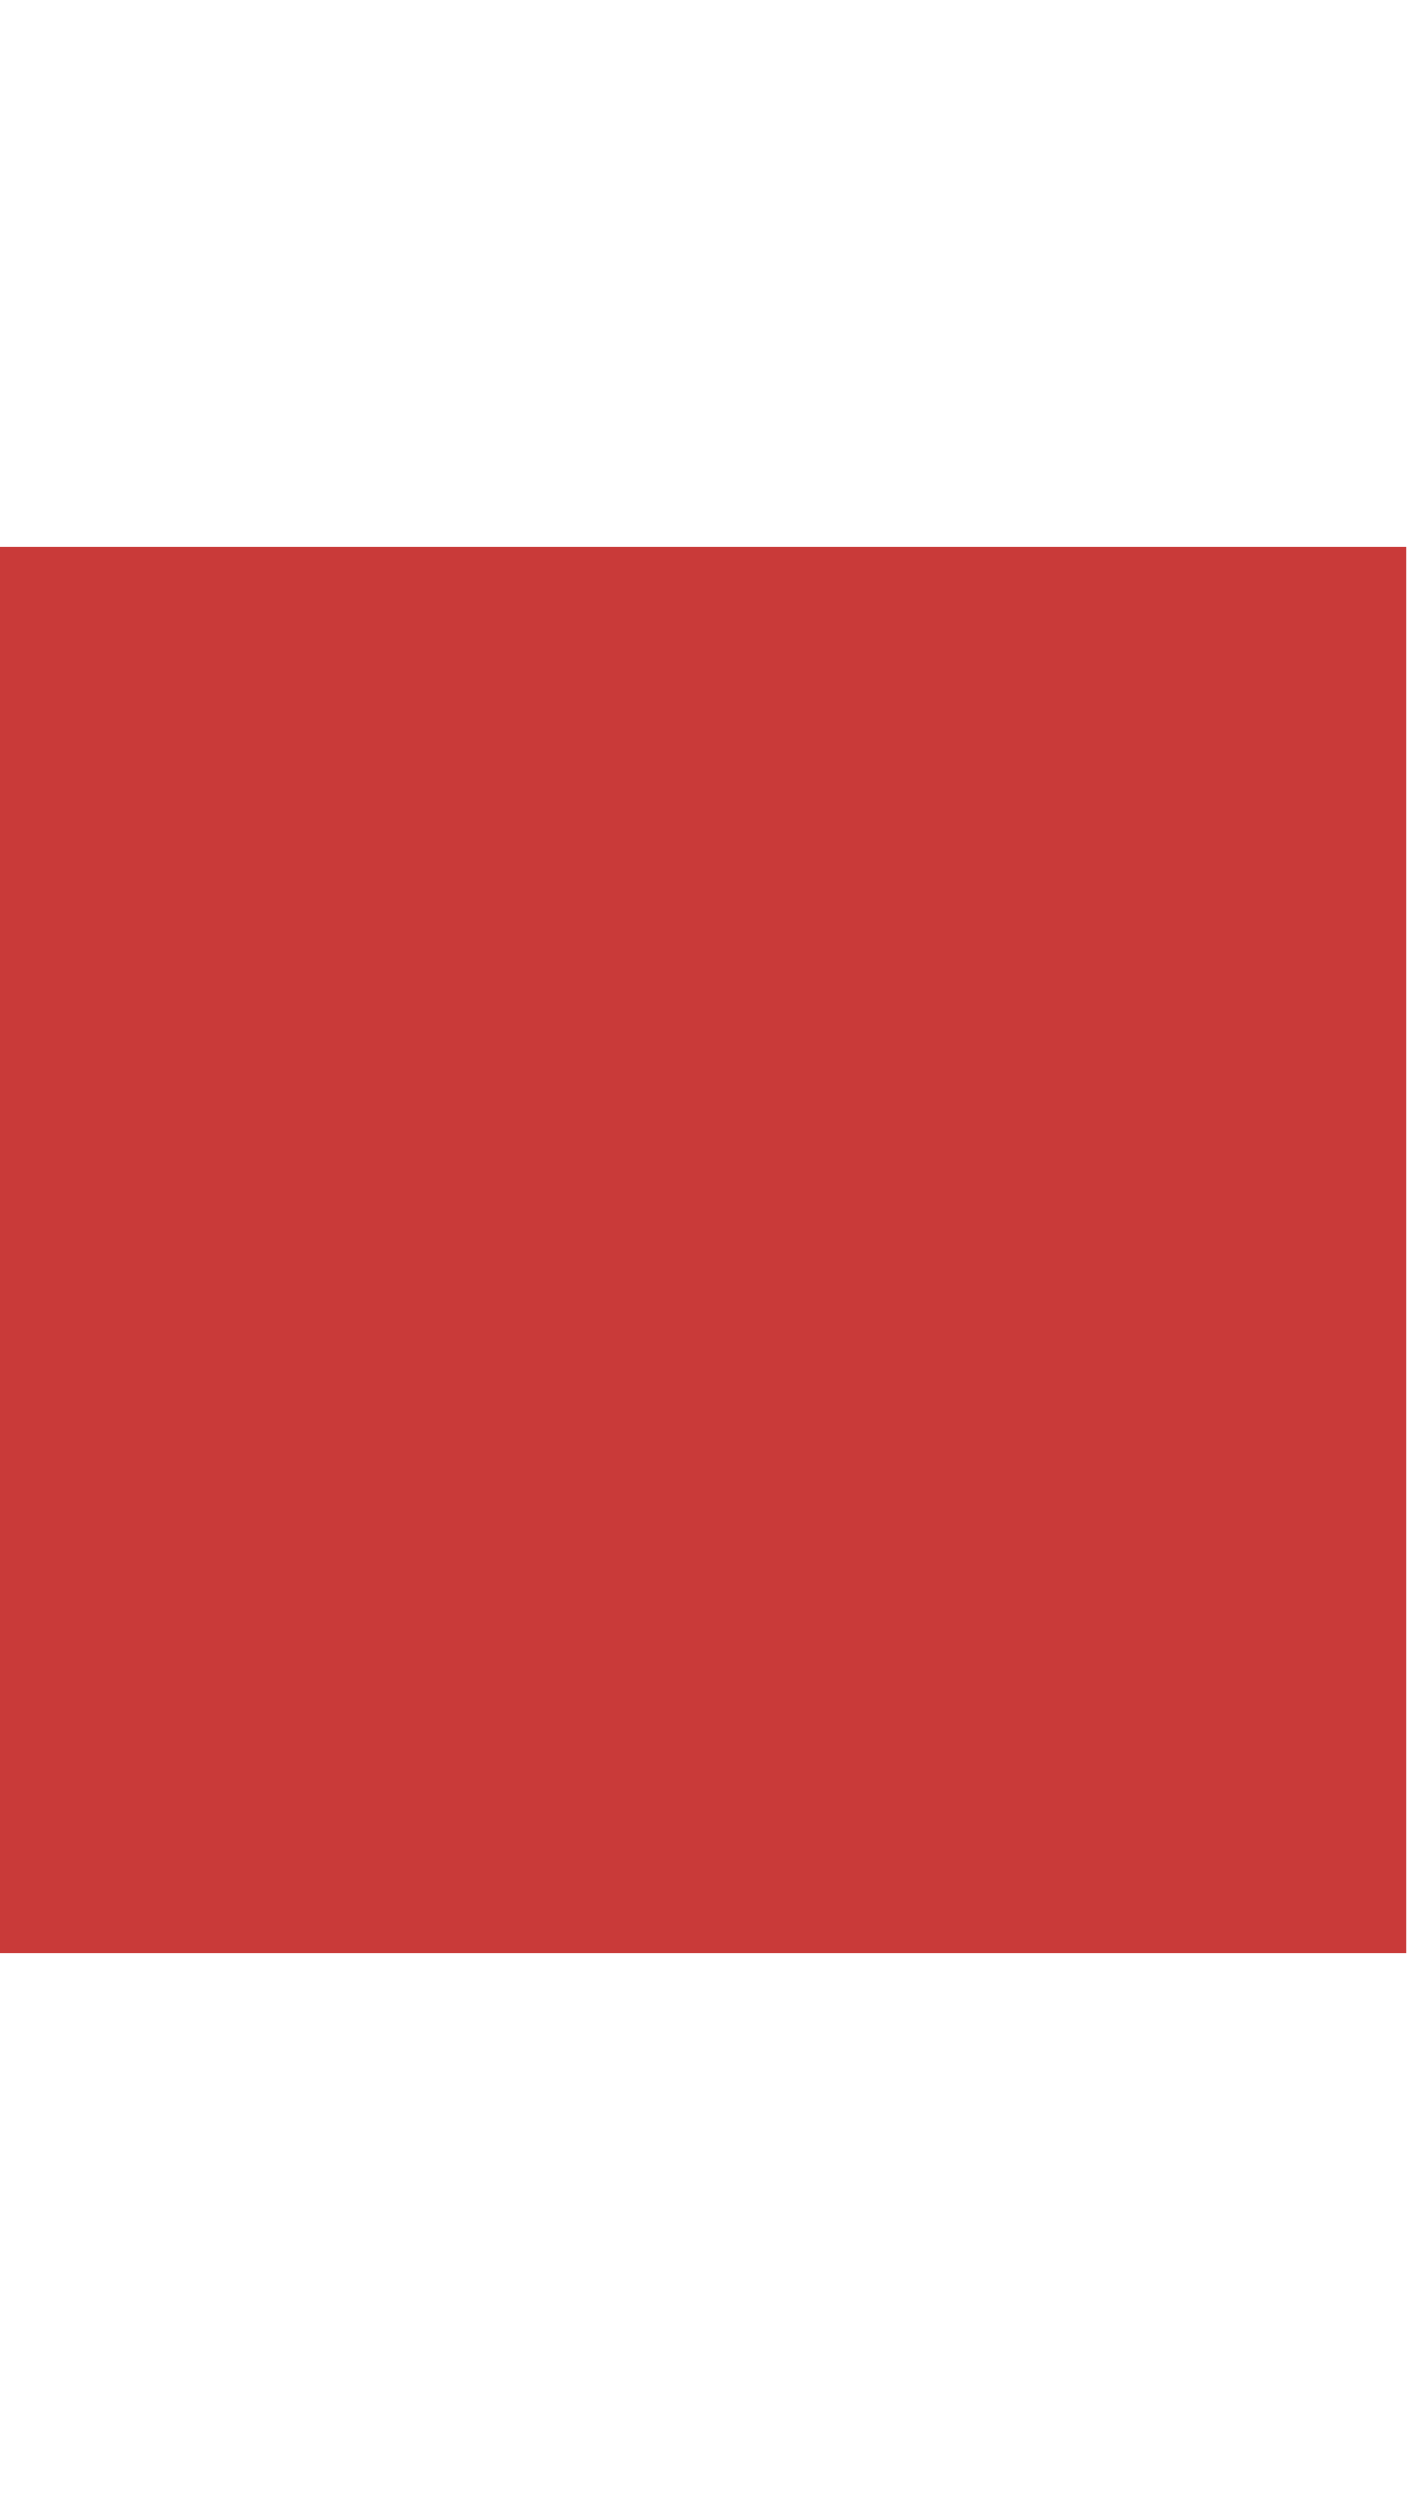
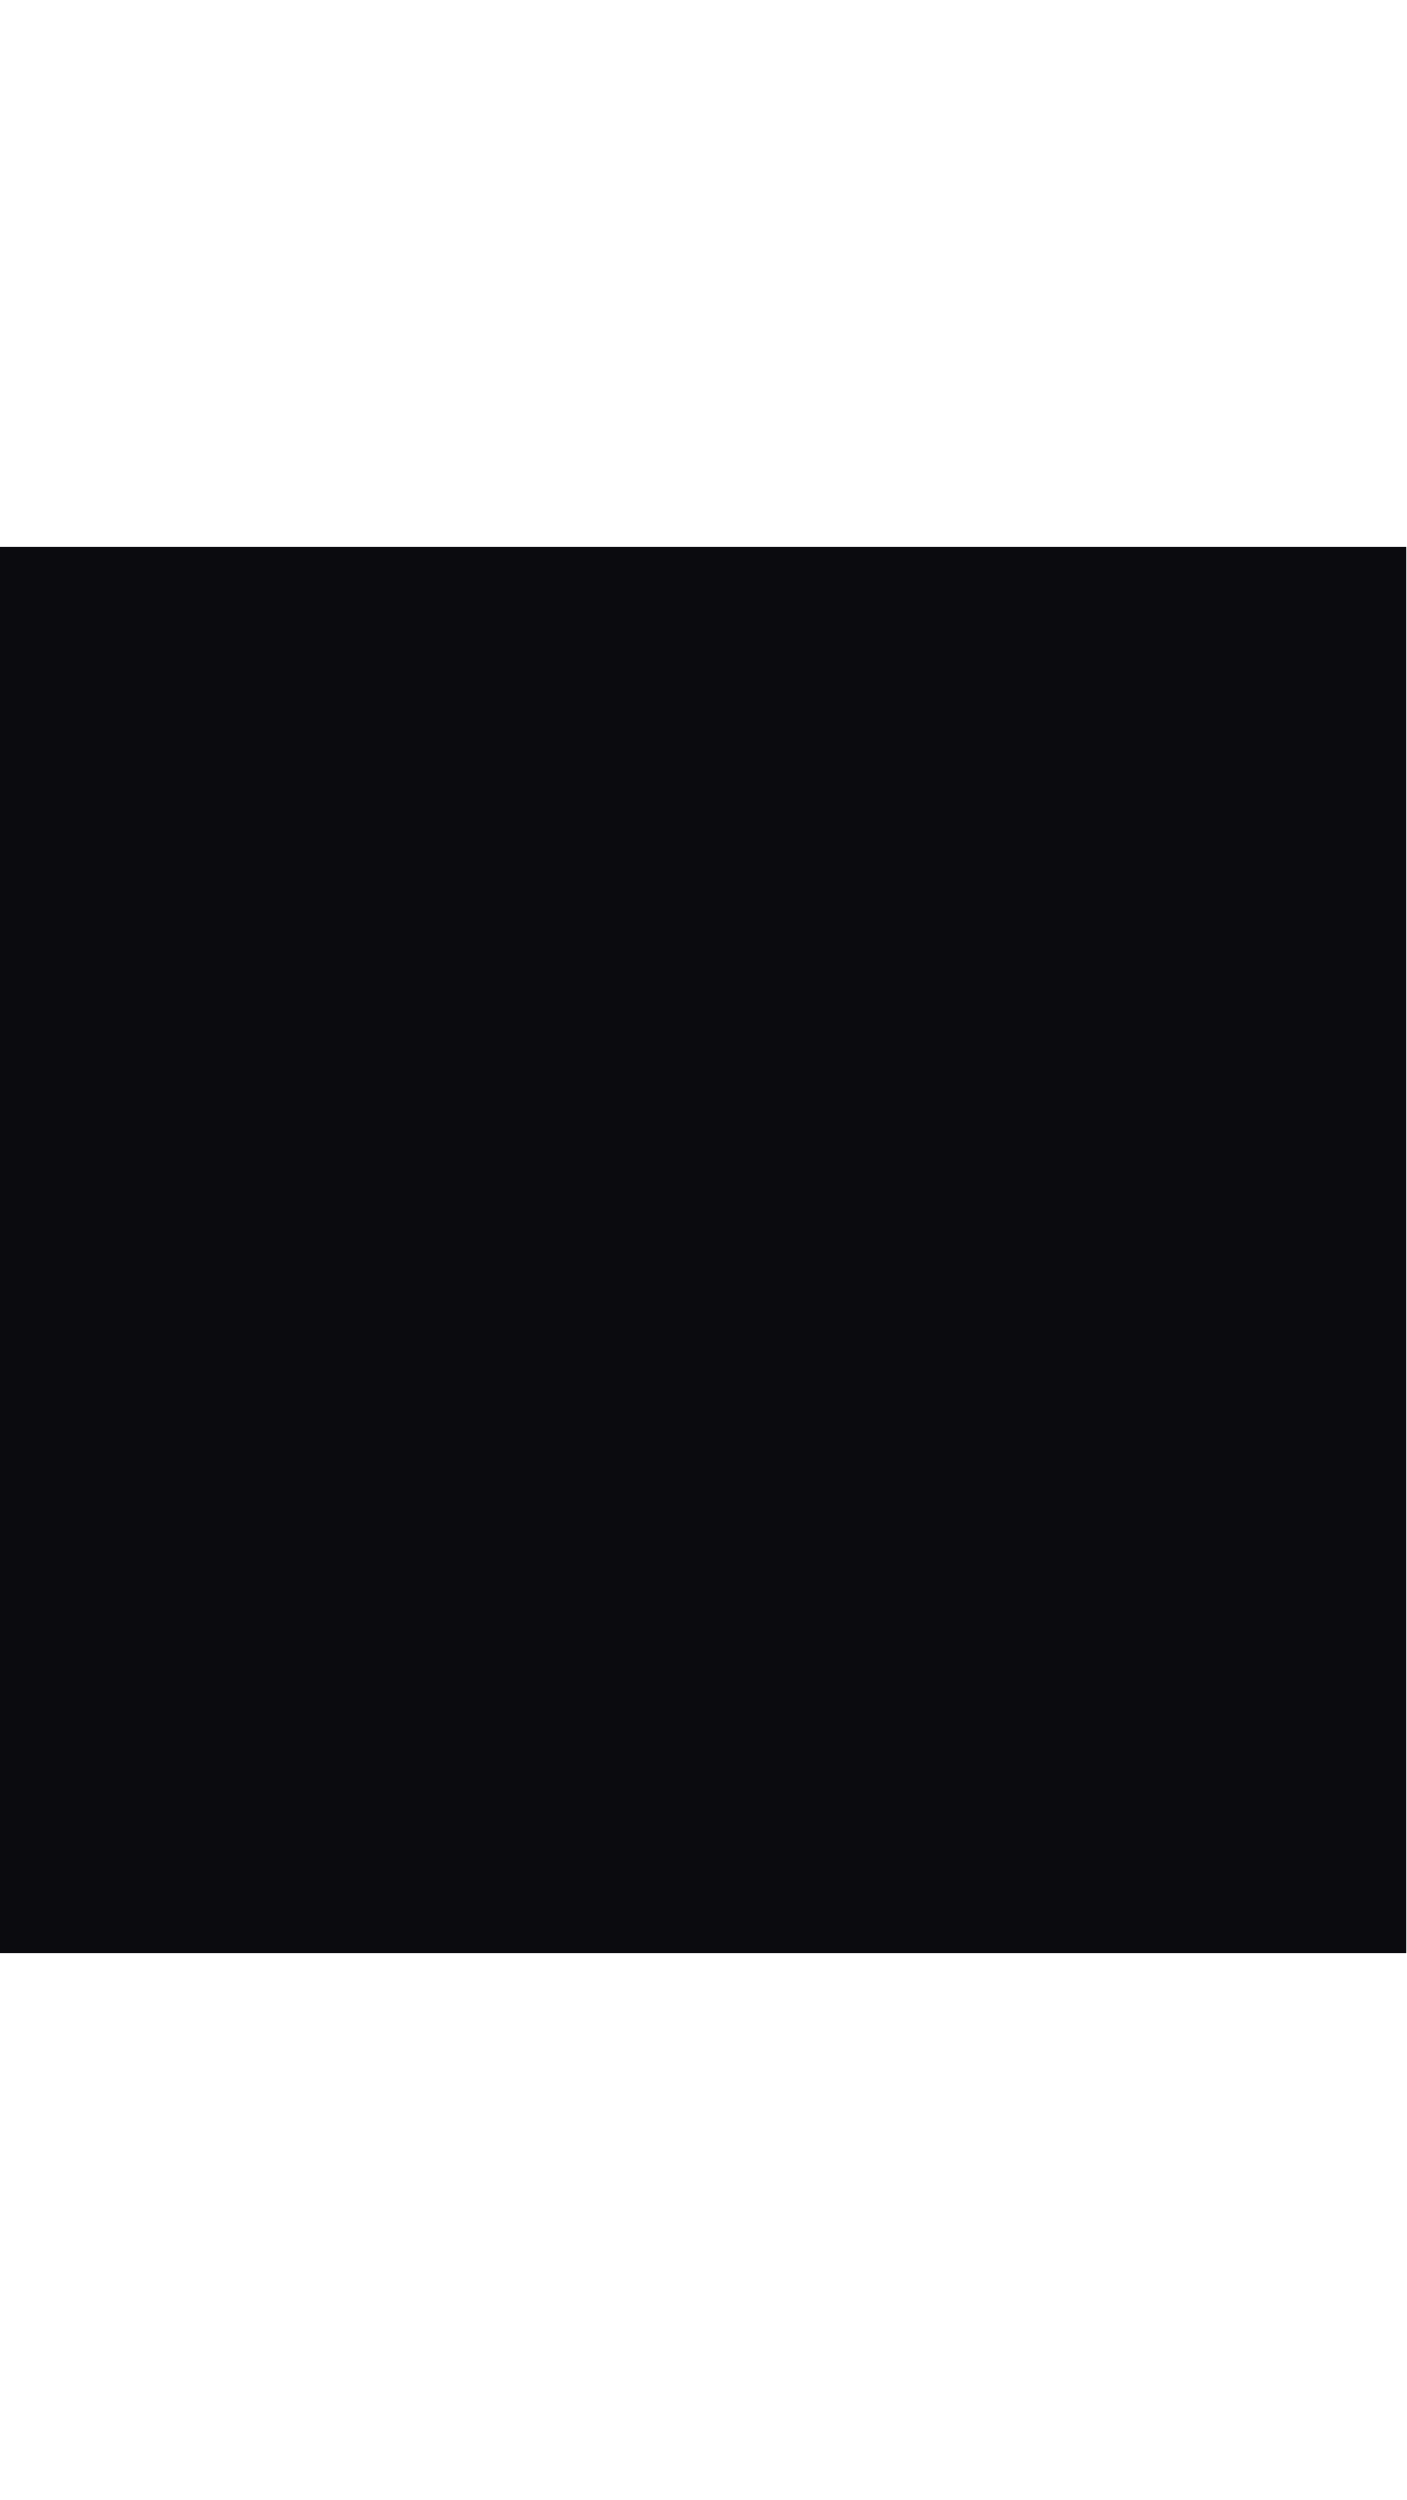
<svg xmlns="http://www.w3.org/2000/svg" width="1080" zoomAndPan="magnify" viewBox="0 0 600 600" height="1920" preserveAspectRatio="xMidYMid meet" version="1.0">
  <defs>
    <clipPath id="169f60e8a0">
      <path d="M 0.5 151.656 L 599.5 151.656 L 599.5 599 L 0.5 599 Z M 0.5 151.656 " clip-rule="nonzero" />
    </clipPath>
    <clipPath id="a25a2e4ed2">
      <path d="M 32.695 151.656 L 776.953 151.656 C 794.738 151.656 809.152 166.07 809.152 183.852 L 809.152 1253.754 C 809.152 1271.535 794.738 1285.949 776.953 1285.949 L 32.695 1285.949 C 14.914 1285.949 0.5 1271.535 0.5 1253.754 L 0.5 183.852 C 0.5 166.07 14.914 151.656 32.695 151.656 Z M 32.695 151.656 " clip-rule="nonzero" />
    </clipPath>
    <clipPath id="6a8ad16cca">
      <path d="M 0.5 0.656 L 599.5 0.656 L 599.5 448 L 0.5 448 Z M 0.5 0.656 " clip-rule="nonzero" />
    </clipPath>
    <clipPath id="5a0be7a233">
      <path d="M 32.695 0.656 L 776.953 0.656 C 794.738 0.656 809.152 15.07 809.152 32.852 L 809.152 1102.754 C 809.152 1120.535 794.738 1134.949 776.953 1134.949 L 32.695 1134.949 C 14.914 1134.949 0.5 1120.535 0.5 1102.754 L 0.5 32.852 C 0.5 15.07 14.914 0.656 32.695 0.656 Z M 32.695 0.656 " clip-rule="nonzero" />
    </clipPath>
    <clipPath id="99664440ad">
      <rect x="0" width="600" y="0" height="448" />
    </clipPath>
  </defs>
-   <rect x="0" y="0" width="600" height="600" fill="#c93a39" />
+   <rect x="0" y="0" width="600" height="600" fill="#0B0B0F" />
  <g clip-path="url(#169f60e8a0)">
    <g clip-path="url(#a25a2e4ed2)">
      <g transform="matrix(1, 0, 0, 1, 0.000000000000000056, 151)">
        <g clip-path="url(#99664440ad)">
          <g clip-path="url(#6a8ad16cca)">
            <g clip-path="url(#5a0be7a233)">
-               <path fill="#c93a39" d="M 0.5 0.656 L 809.152 0.656 L 809.152 1134.664 L 0.5 1134.664 Z M 0.5 0.656 " fill-opacity="1" fill-rule="nonzero" />
+               <path fill="#0B0B0F" d="M 0.5 0.656 L 809.152 0.656 L 809.152 1134.664 L 0.5 1134.664 Z M 0.5 0.656 " fill-opacity="1" fill-rule="nonzero" />
            </g>
          </g>
        </g>
      </g>
    </g>
  </g>
</svg>
